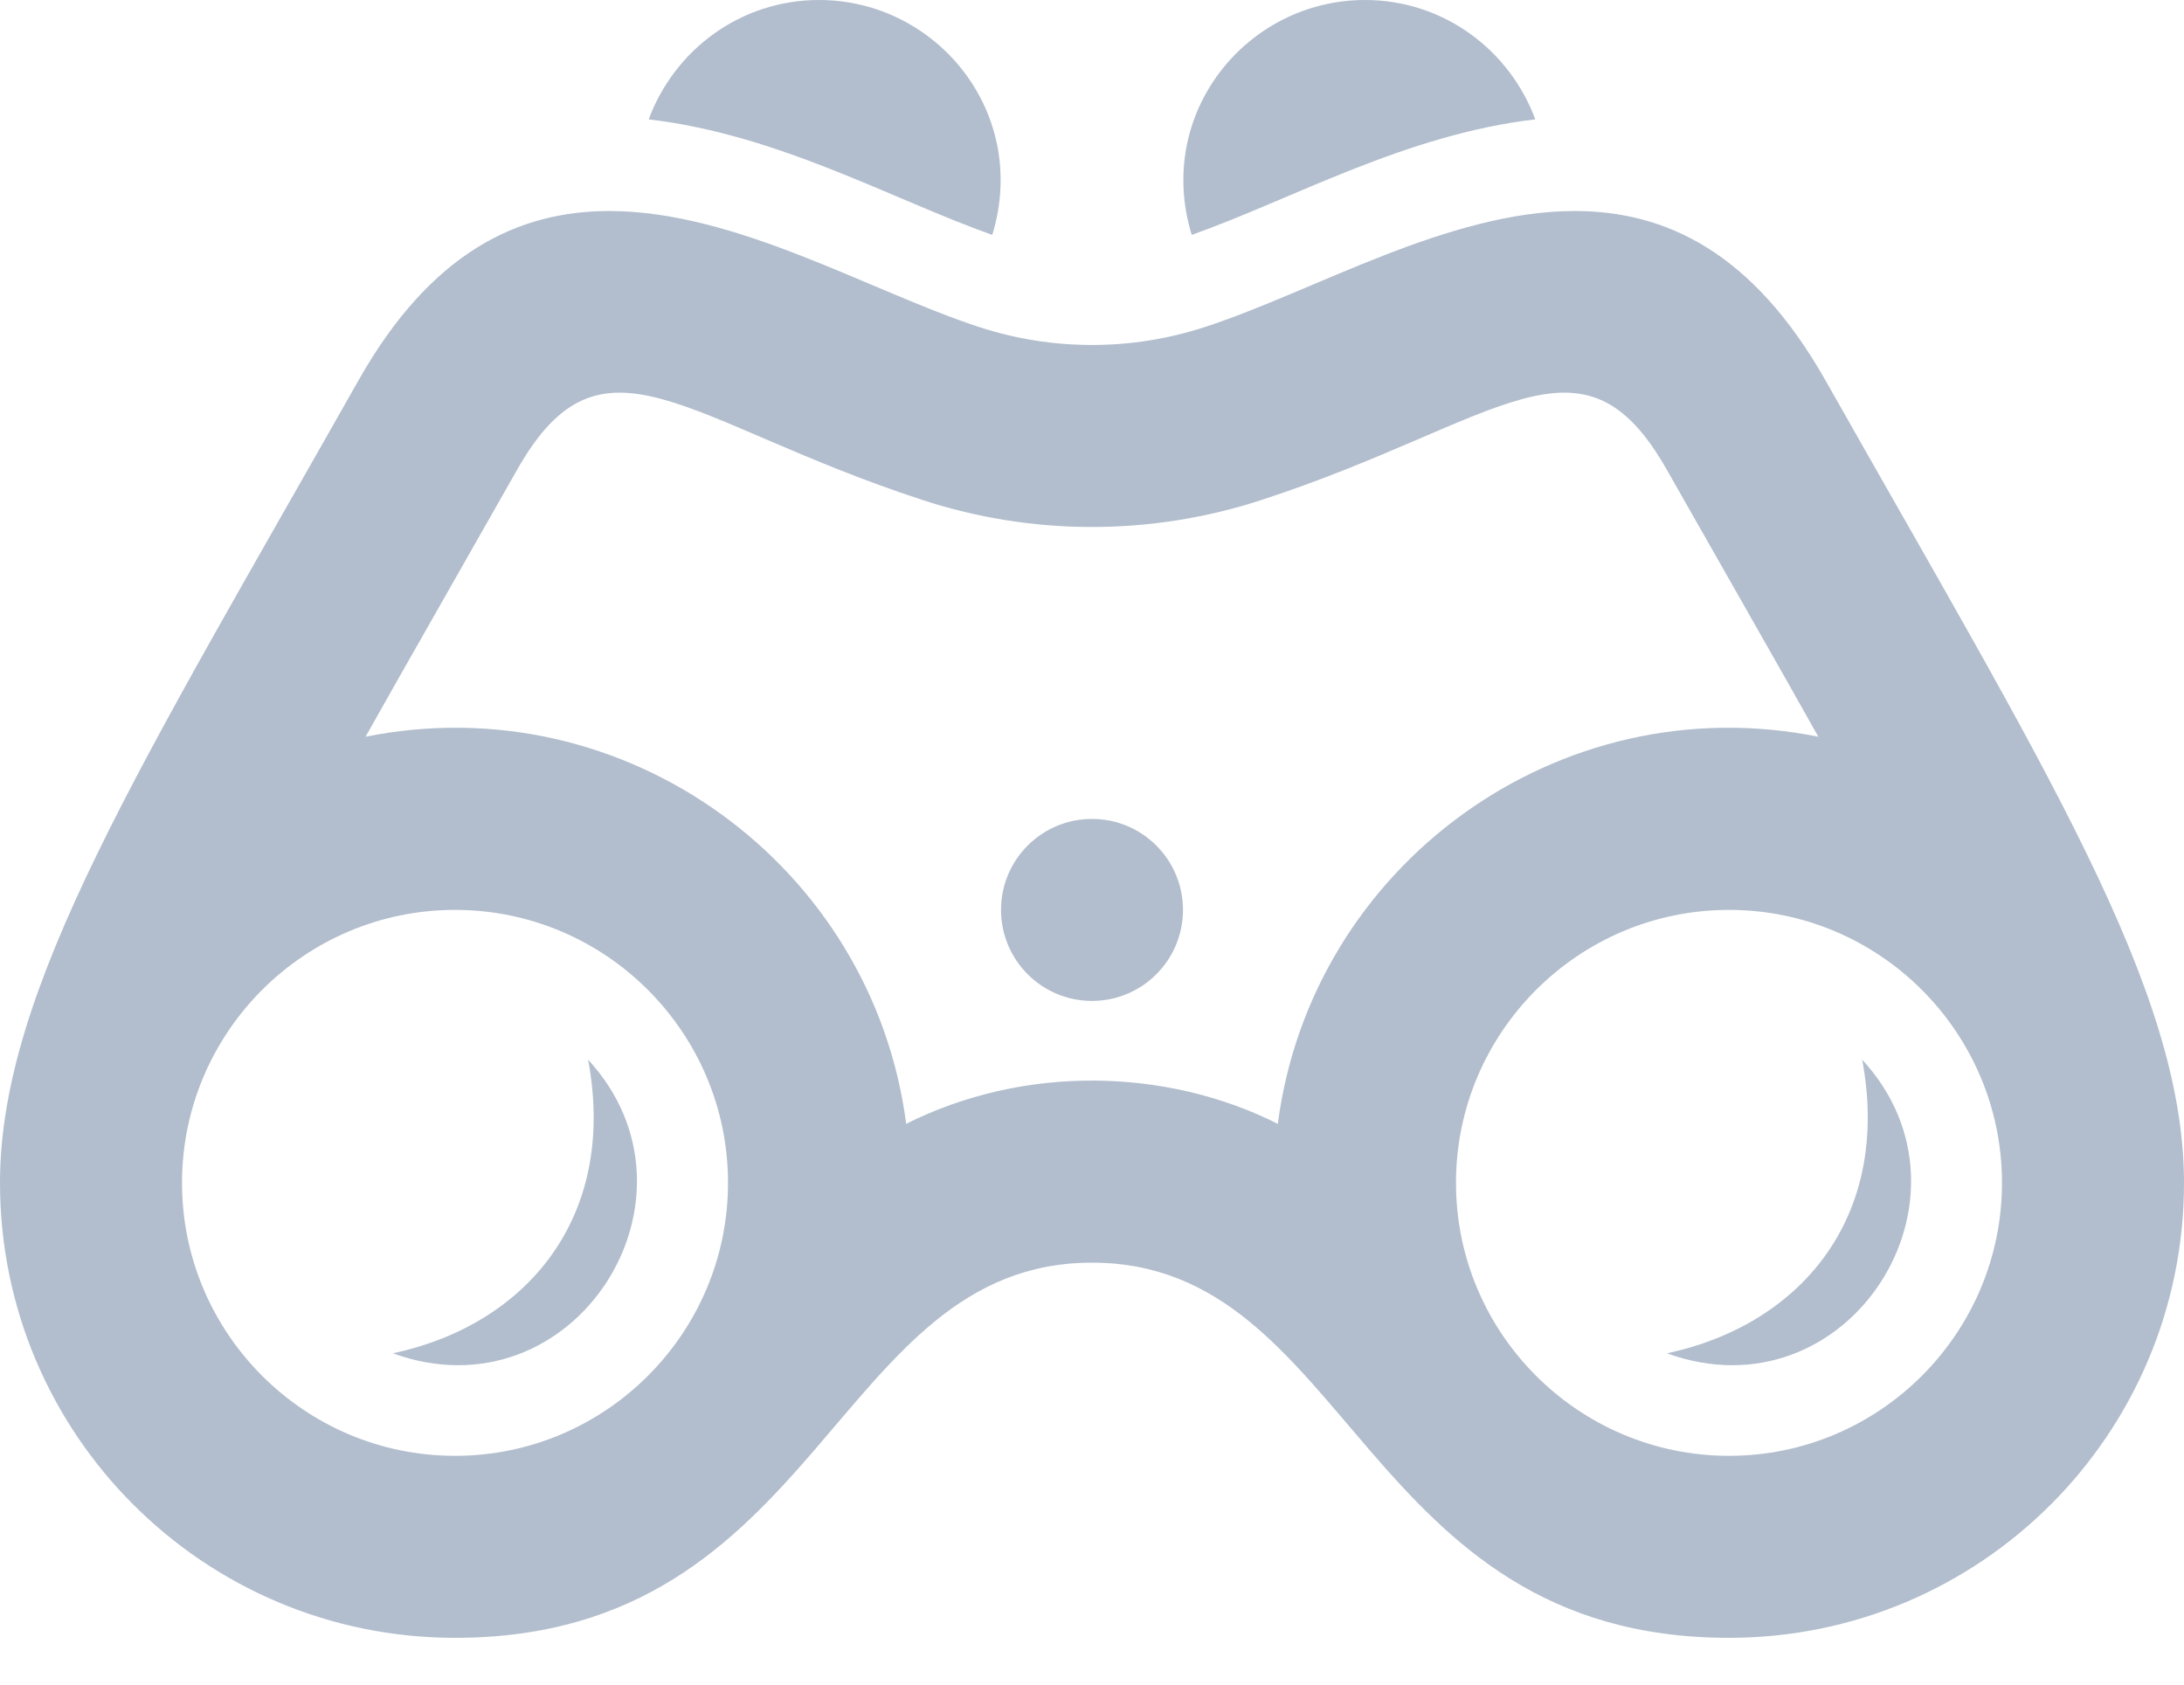
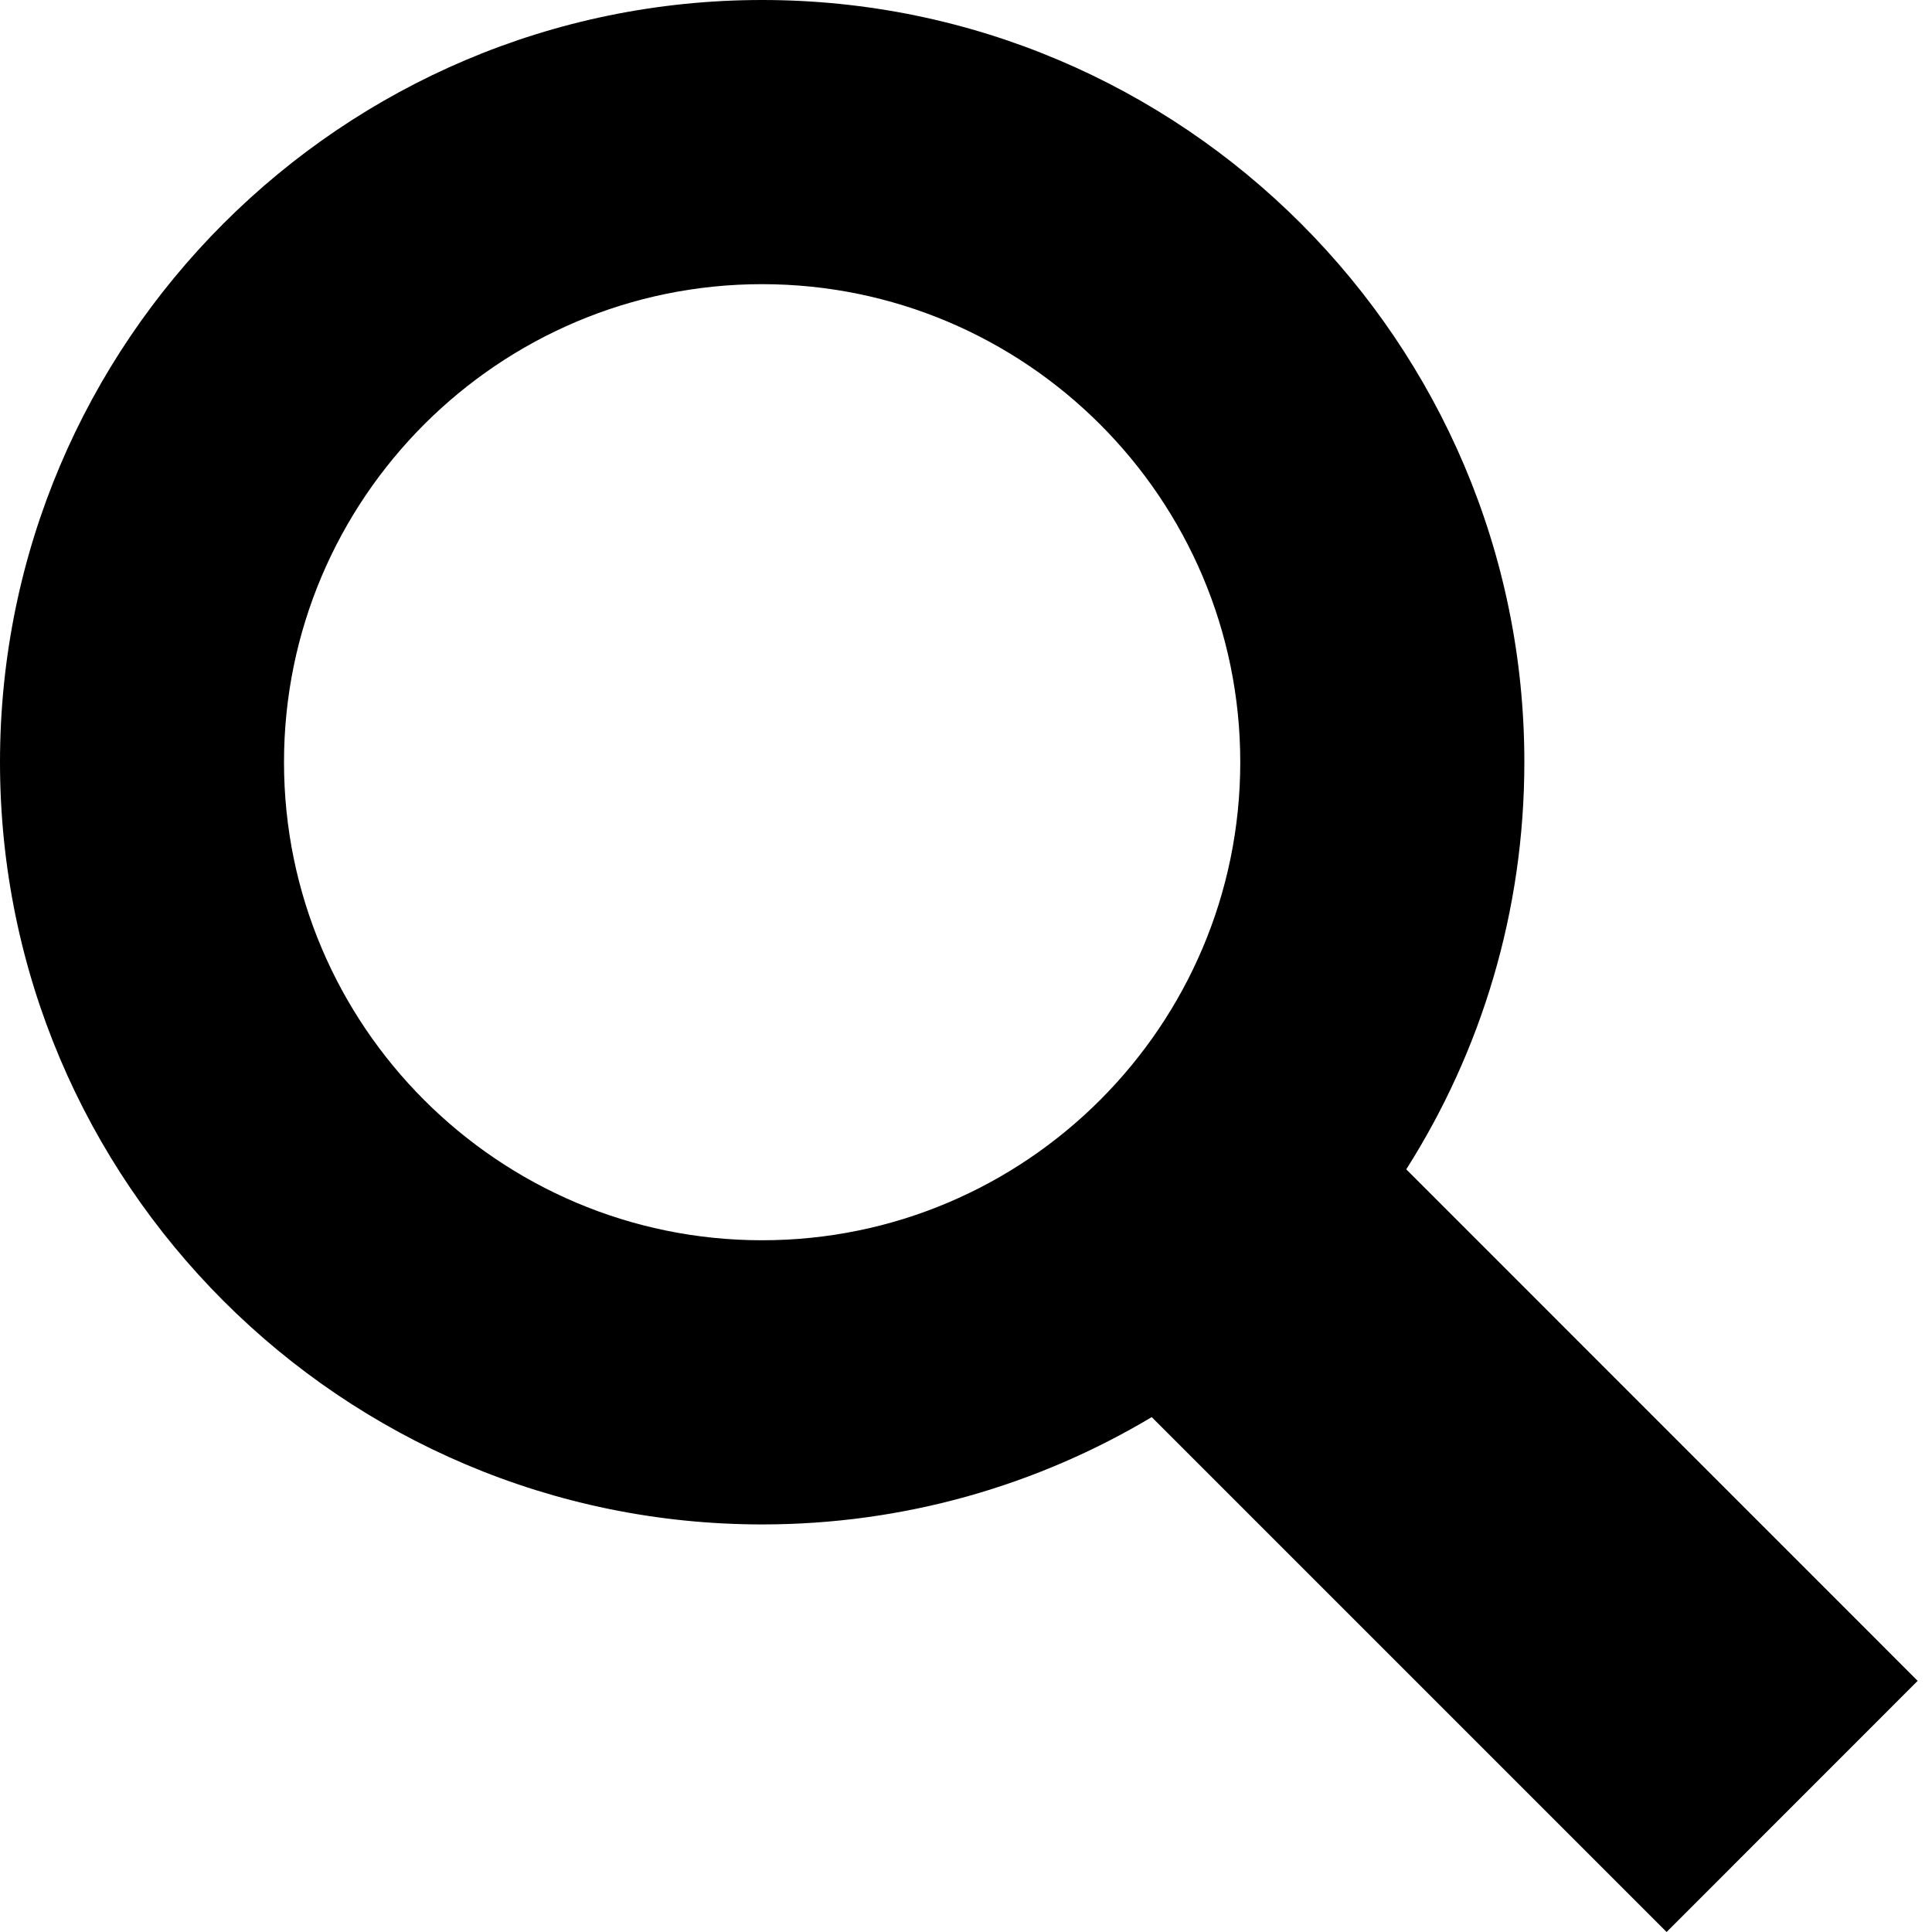
- <svg xmlns="http://www.w3.org/2000/svg" width="35" height="27" viewBox="0 0 35 27" fill="none">
-   <path d="M24.604 1.913C24.192 0.799 23.131 0 21.875 0C19.982 0 18.502 1.814 19.098 3.765C20.718 3.189 22.52 2.157 24.604 1.913ZM18.958 14.583C18.958 13.778 18.306 13.125 17.5 13.125C16.694 13.125 16.042 13.778 16.042 14.583C16.042 15.388 16.694 16.042 17.5 16.042C18.306 16.042 18.958 15.388 18.958 14.583ZM26.714 21.69C28.847 21.236 30.317 19.517 29.843 16.984C31.884 19.196 29.617 22.743 26.714 21.69ZM6.296 21.69C8.429 21.236 9.899 19.517 9.425 16.984C11.465 19.196 9.198 22.743 6.296 21.69ZM13.125 0C11.869 0 10.808 0.799 10.396 1.913C12.48 2.158 14.281 3.189 15.902 3.765C16.498 1.814 15.018 0 13.125 0ZM14.779 8.012C16.54 8.59 18.449 8.592 20.22 8.012C24.033 6.767 25.346 5.116 26.712 7.529C27.284 8.537 28.655 10.938 29.14 11.808C24.978 10.97 21.015 13.873 20.478 18.012C18.68 17.108 16.403 17.068 14.522 18.012C13.984 13.872 10.022 10.97 5.858 11.808C6.462 10.732 7.583 8.773 8.286 7.531C9.651 5.117 10.961 6.764 14.779 8.012ZM25.236 3.382C23.205 3.382 21.066 4.667 19.313 5.24C18.128 5.628 16.855 5.623 15.687 5.24C13.936 4.667 11.795 3.382 9.764 3.382C8.308 3.382 6.908 4.041 5.747 6.093C2.239 12.298 0 15.845 0 18.958C0 22.985 3.264 26.25 7.292 26.25C13.182 26.25 13.352 20.237 17.5 20.237C21.648 20.237 21.818 26.25 27.708 26.25C31.736 26.25 35 22.985 35 18.958C35 15.845 32.761 12.298 29.253 6.094C28.09 4.041 26.692 3.382 25.236 3.382ZM27.708 23.333C25.296 23.333 23.333 21.37 23.333 18.958C23.333 16.546 25.296 14.583 27.708 14.583C30.12 14.583 32.083 16.546 32.083 18.958C32.083 21.37 30.12 23.333 27.708 23.333ZM7.292 23.333C4.88 23.333 2.917 21.37 2.917 18.958C2.917 16.546 4.88 14.583 7.292 14.583C9.704 14.583 11.667 16.546 11.667 18.958C11.667 21.37 9.704 23.333 7.292 23.333Z" fill="#B2BECD" />
+ <svg xmlns="http://www.w3.org/2000/svg" width="24" height="24" viewBox="0 0 24 24">
+   <path d="M23.822 20.88l-6.353-6.354c.93-1.465 1.467-3.2 1.467-5.059.001-5.219-4.247-9.467-9.468-9.467s-9.468 4.248-9.468 9.468c0 5.221 4.247 9.469 9.468 9.469 1.768 0 3.421-.487 4.839-1.333l6.396 6.396 3.119-3.12zm-20.294-11.412c0-3.273 2.665-5.938 5.939-5.938 3.275 0 5.94 2.664 5.94 5.938 0 3.275-2.665 5.939-5.94 5.939-3.274 0-5.939-2.664-5.939-5.939z" />
</svg>
